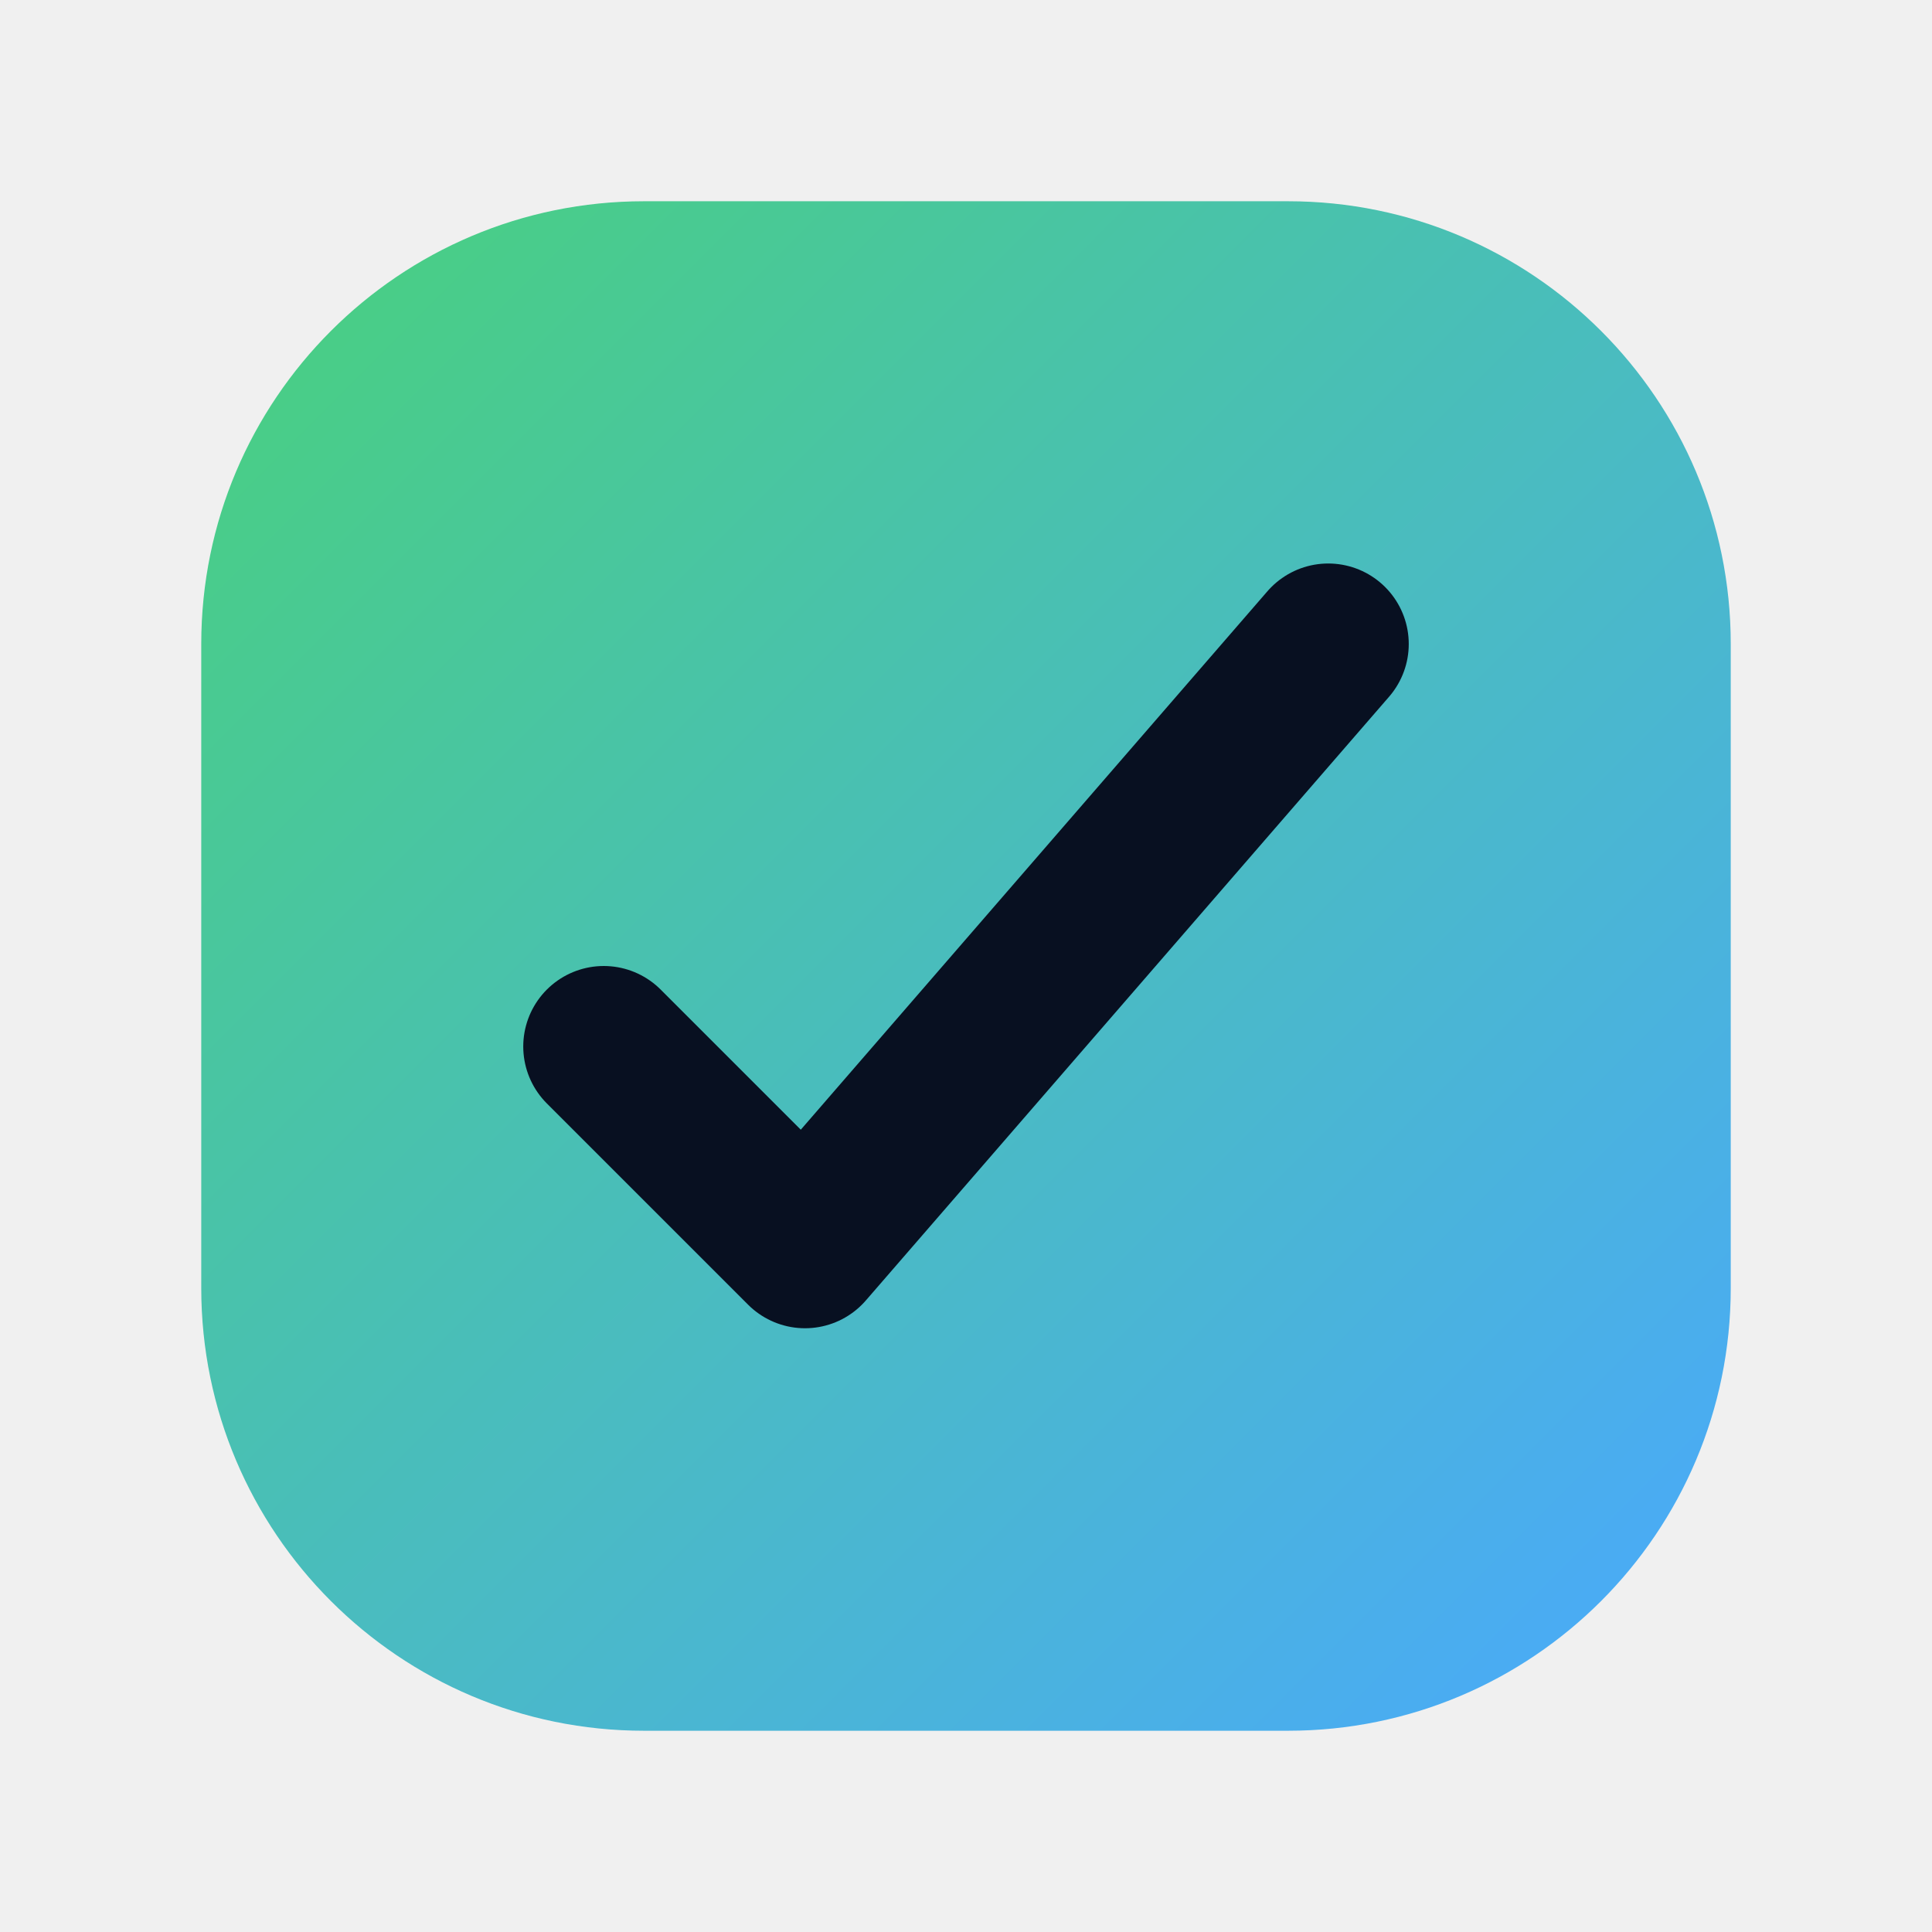
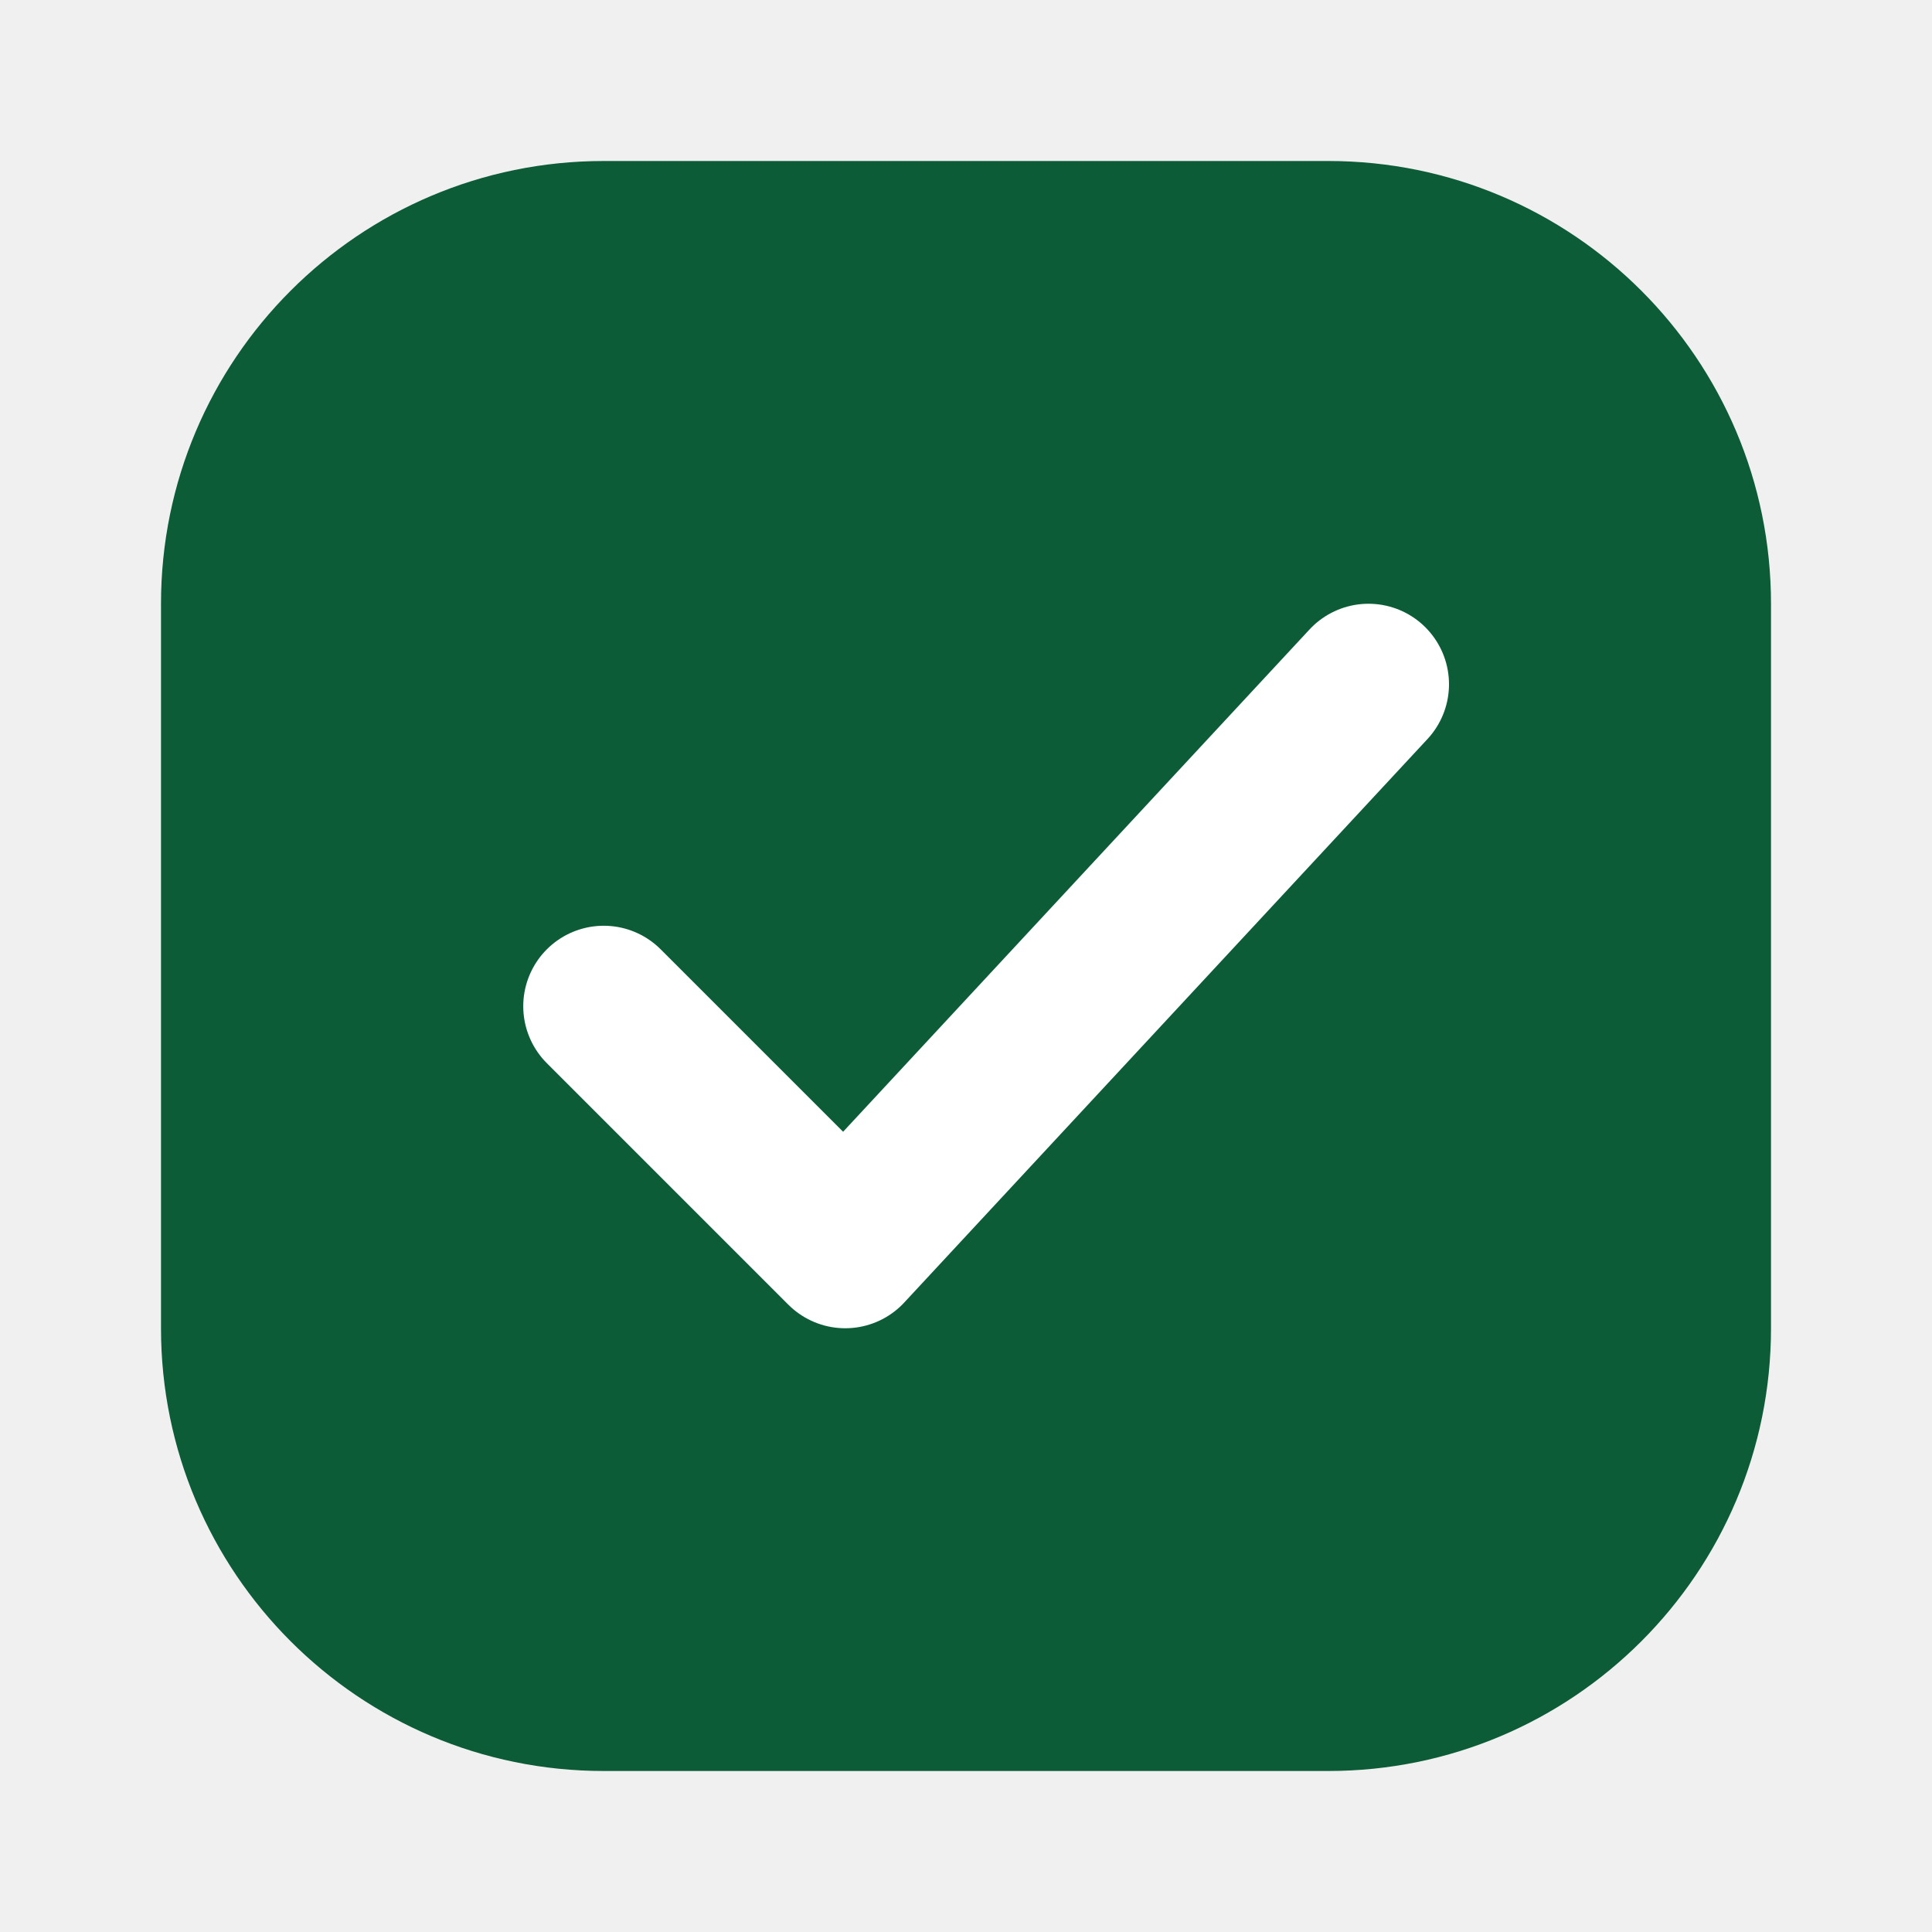
<svg xmlns="http://www.w3.org/2000/svg" width="96" height="96" viewBox="0 0 96 96">
-   <defs>
-     <linearGradient id="g" x1="0" y1="0" x2="1" y2="1">
-       <stop offset="0" stop-color="#49d17c" />
-       <stop offset="1" stop-color="#4aa8ff" />
-     </linearGradient>
-   </defs>
-   <rect x="10" y="10" width="76" height="76" rx="22" fill="url(#g)" />
-   <path d="M30 52l10 10 26-30" fill="none" stroke="#081021" stroke-width="8" stroke-linecap="round" stroke-linejoin="round" />
+   <rect x="8" y="8" width="80" height="80" rx="22" fill="#0d5c38" />
+   <path d="M30 50l12 12 26-28" fill="none" stroke="#ffffff" stroke-width="8" stroke-linecap="round" stroke-linejoin="round" />
</svg>
